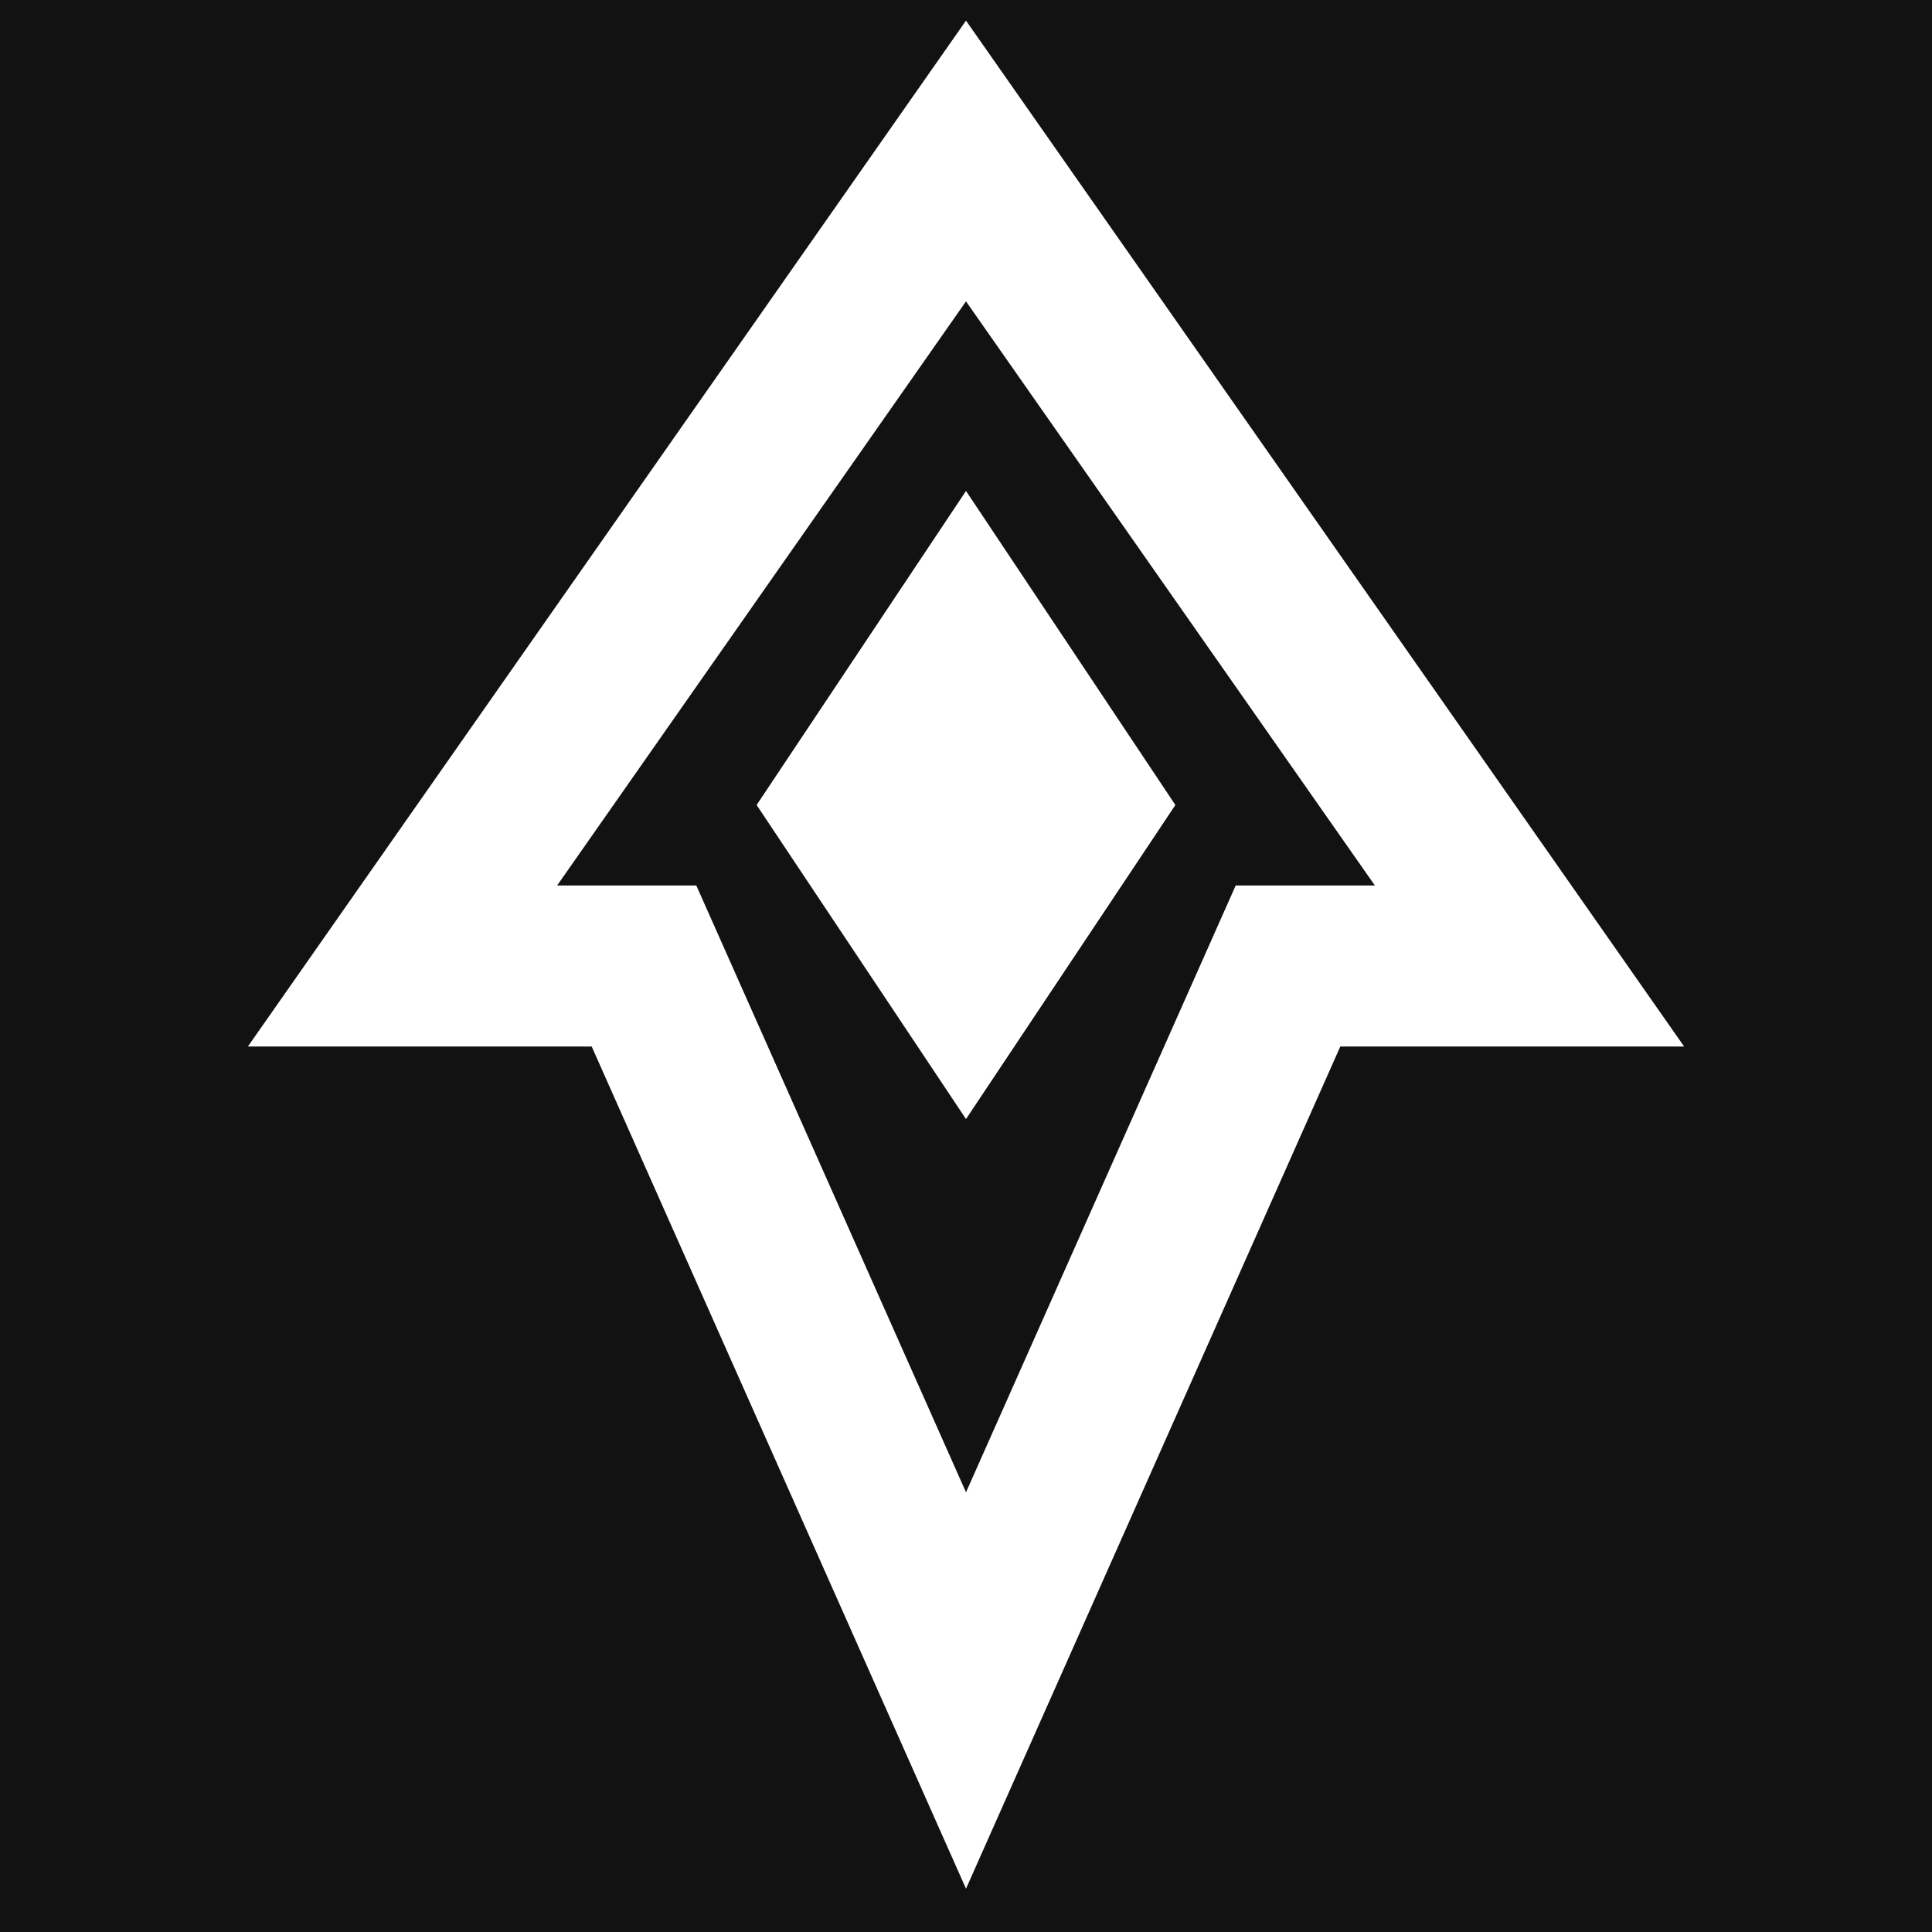
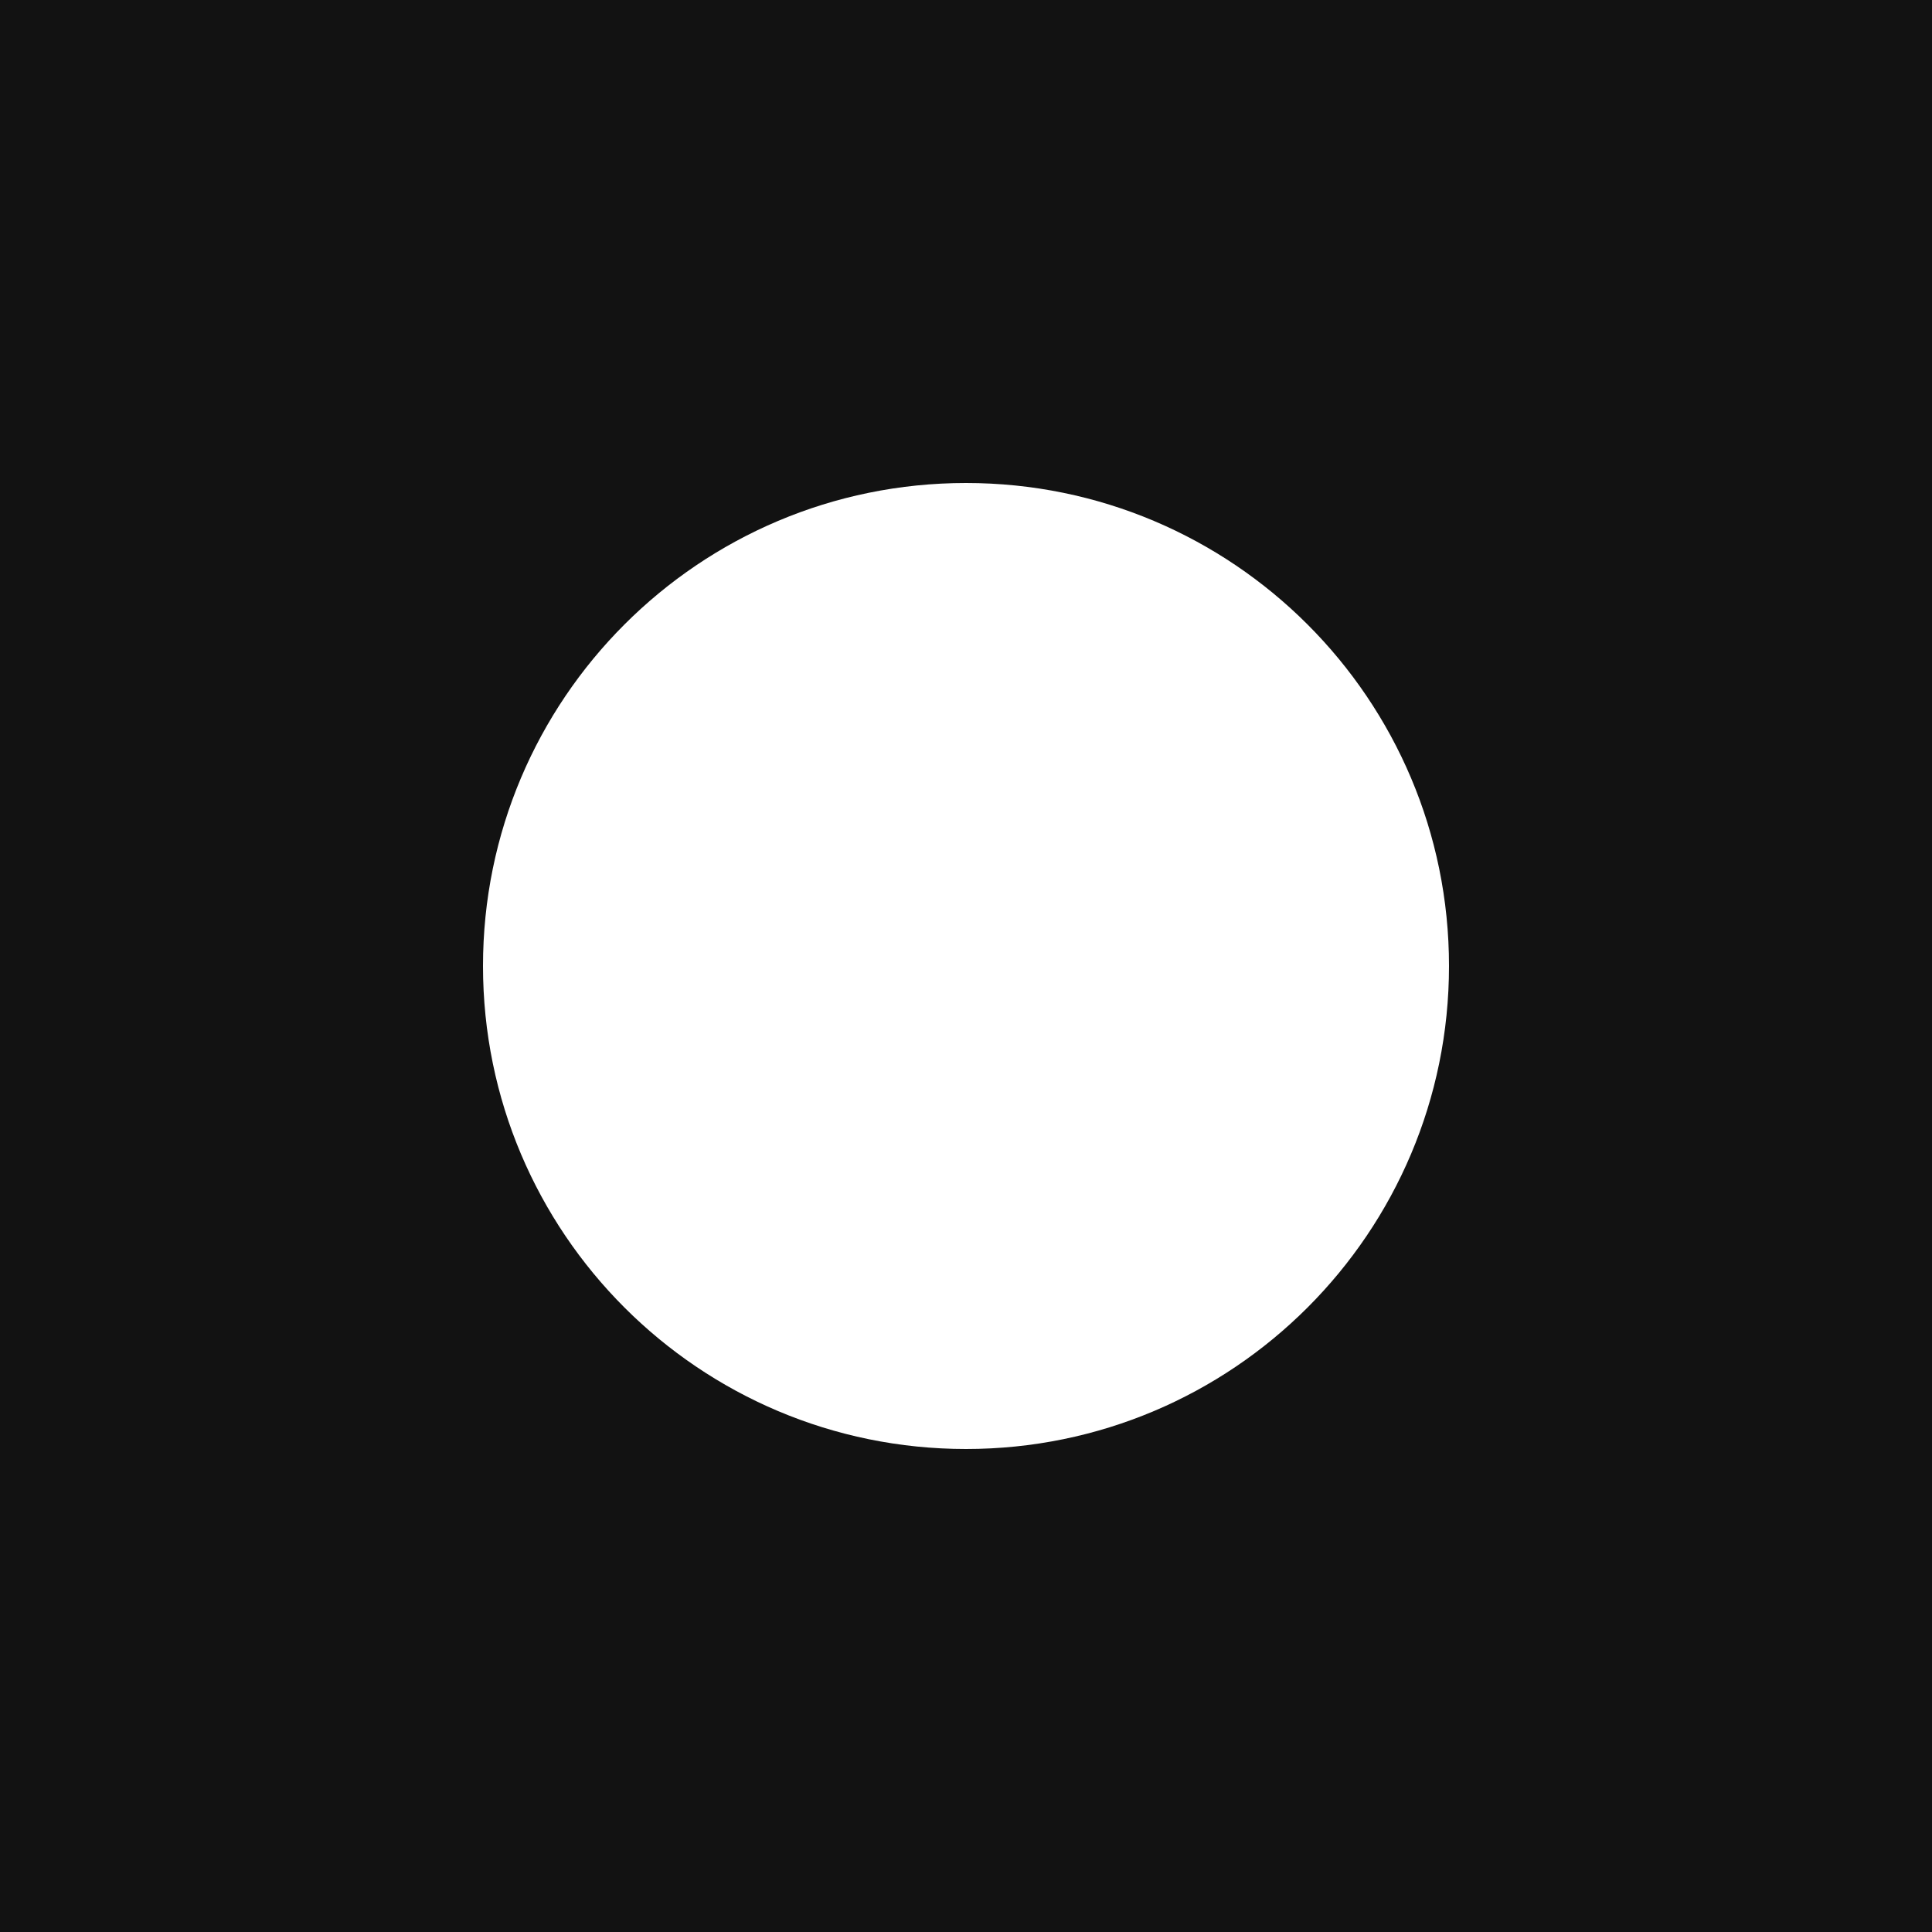
- <svg xmlns="http://www.w3.org/2000/svg" width="24" height="24" viewBox="0 0 24 24" fill="none" stroke="white" stroke-width="2">
-   <rect width="24" height="24" fill="#121212" stroke="none" />
-   <path d="M12 2 L5 12 H8 L12 21 L16 12 H19 Z" />
-   <polygon points="12,7 10,10 12,13 14,10" stroke-width="1" fill="white" />
+ <svg xmlns="http://www.w3.org/2000/svg" width="24" height="24" viewBox="0 0 24 24" fill="none">
+   <rect width="24" height="24" fill="#121212" />
+   <circle cx="12" cy="12" r="6" fill="white" />
</svg>
